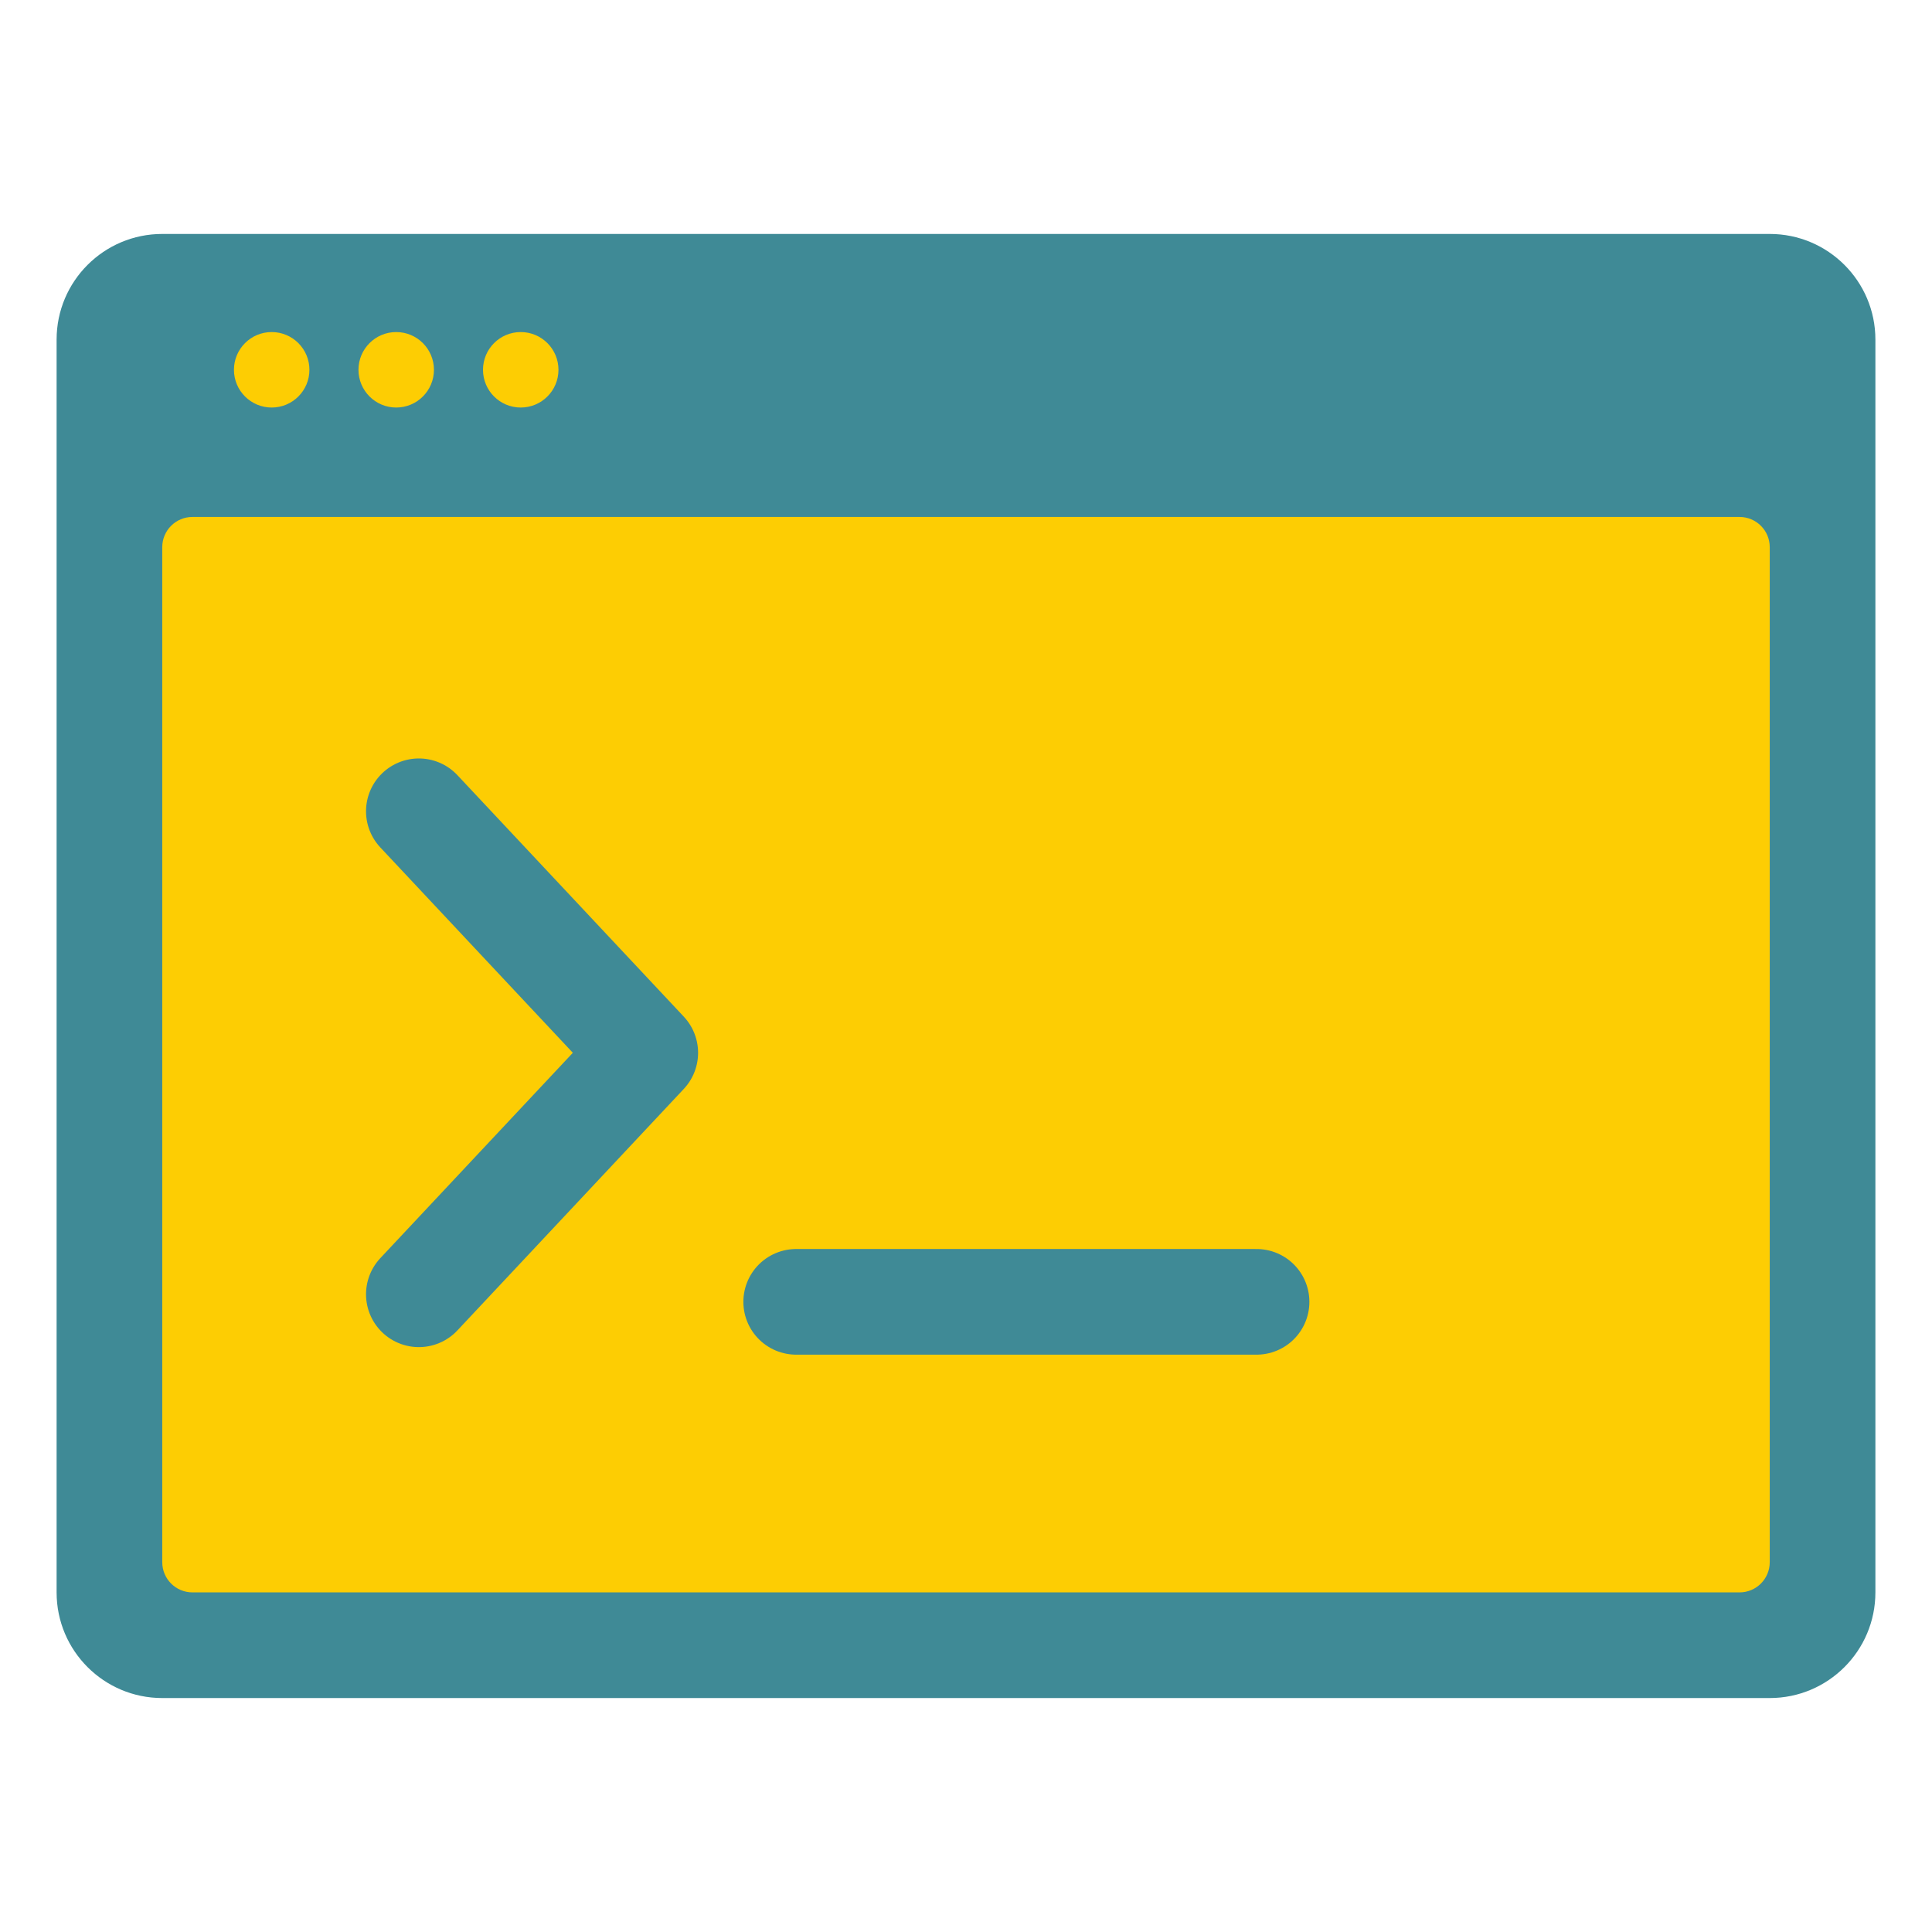
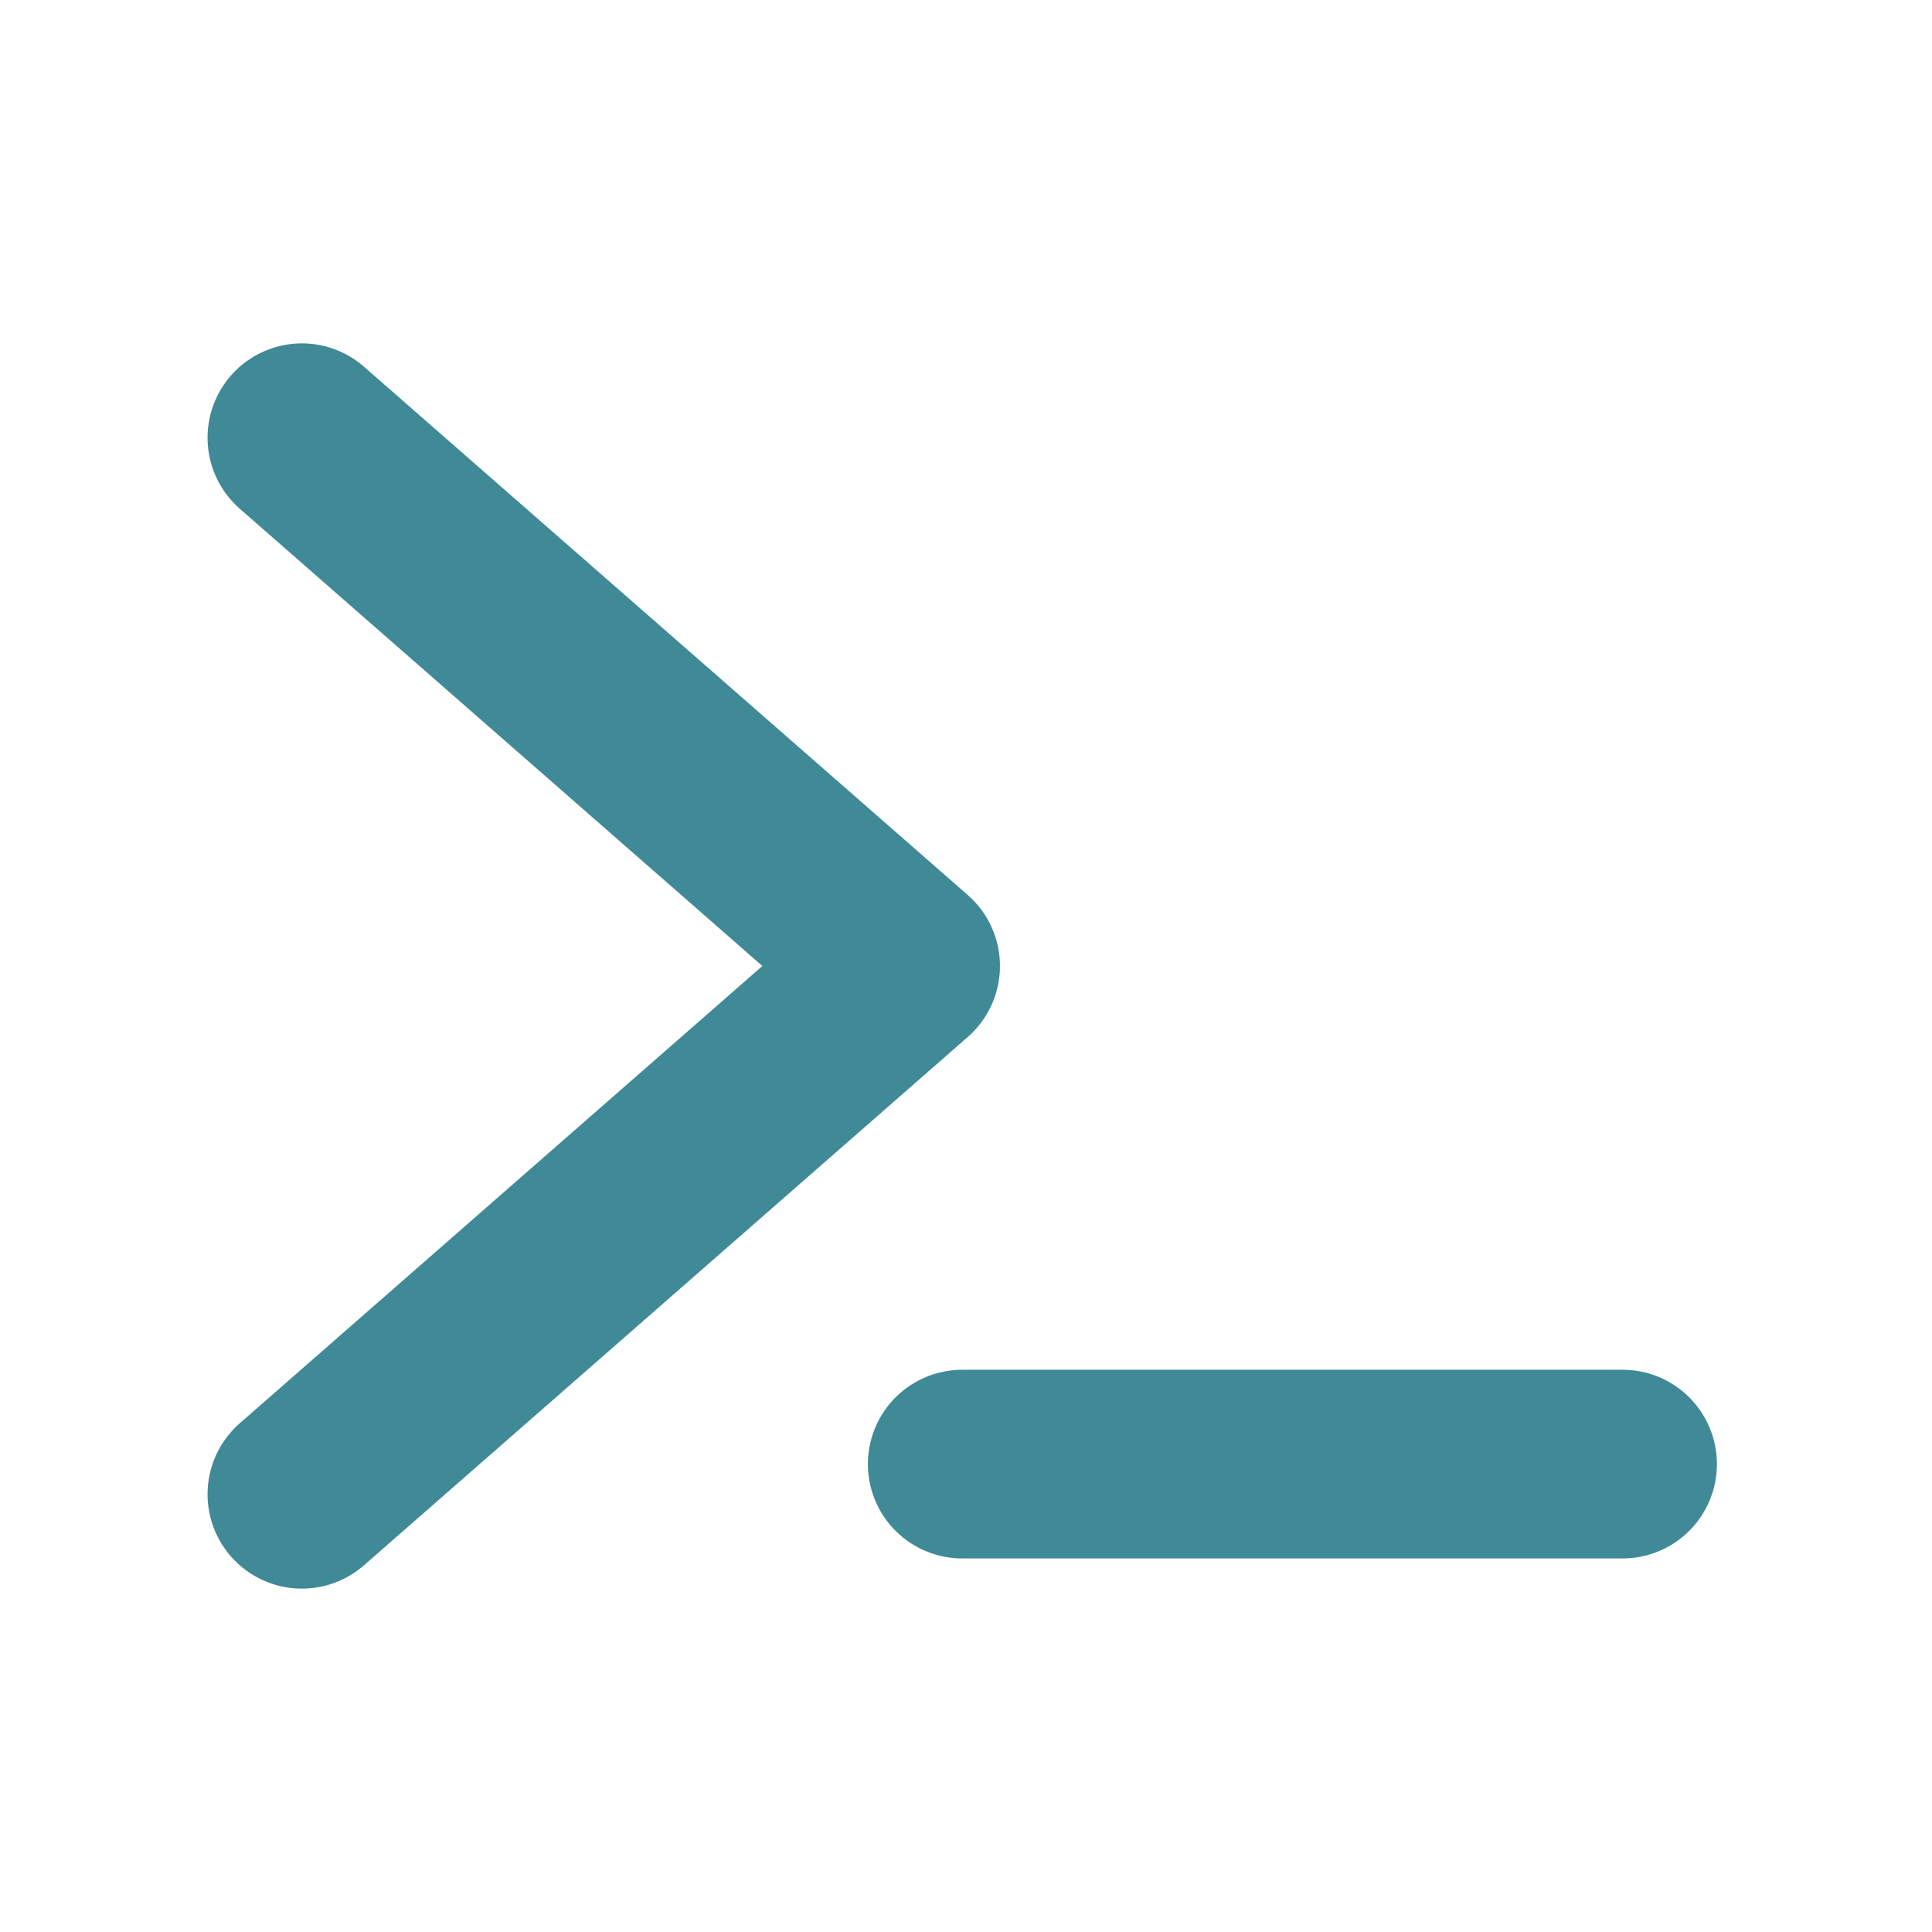
<svg xmlns="http://www.w3.org/2000/svg" viewBox="0 0 512 512">
-   <rect x="15" y="62" width="482" height="388" rx="28" fill="#3F8A96" />
-   <circle cx="72" cy="98" r="10" fill="#FDCD03" />
-   <circle cx="105" cy="98" r="10" fill="#FDCD03" />
-   <circle cx="138" cy="98" r="10" fill="#FDCD03" />
-   <rect x="43" y="137" width="426" height="285" rx="8" fill="#FDCD03" />
-   <path d="M111 215 171 279 111 343" fill="none" stroke="#3F8A96" stroke-width="28" stroke-linecap="round" stroke-linejoin="round" />
-   <path d="M211 345h122" fill="none" stroke="#3F8A96" stroke-width="28" stroke-linecap="round" />
+   <path d="M80 116 240 256 80 396" fill="none" stroke="#3F8A96" stroke-width="50" stroke-linecap="round" stroke-linejoin="round" />
+   <path d="M255 388h175" fill="none" stroke="#3F8A96" stroke-width="50" stroke-linecap="round" />
</svg>
